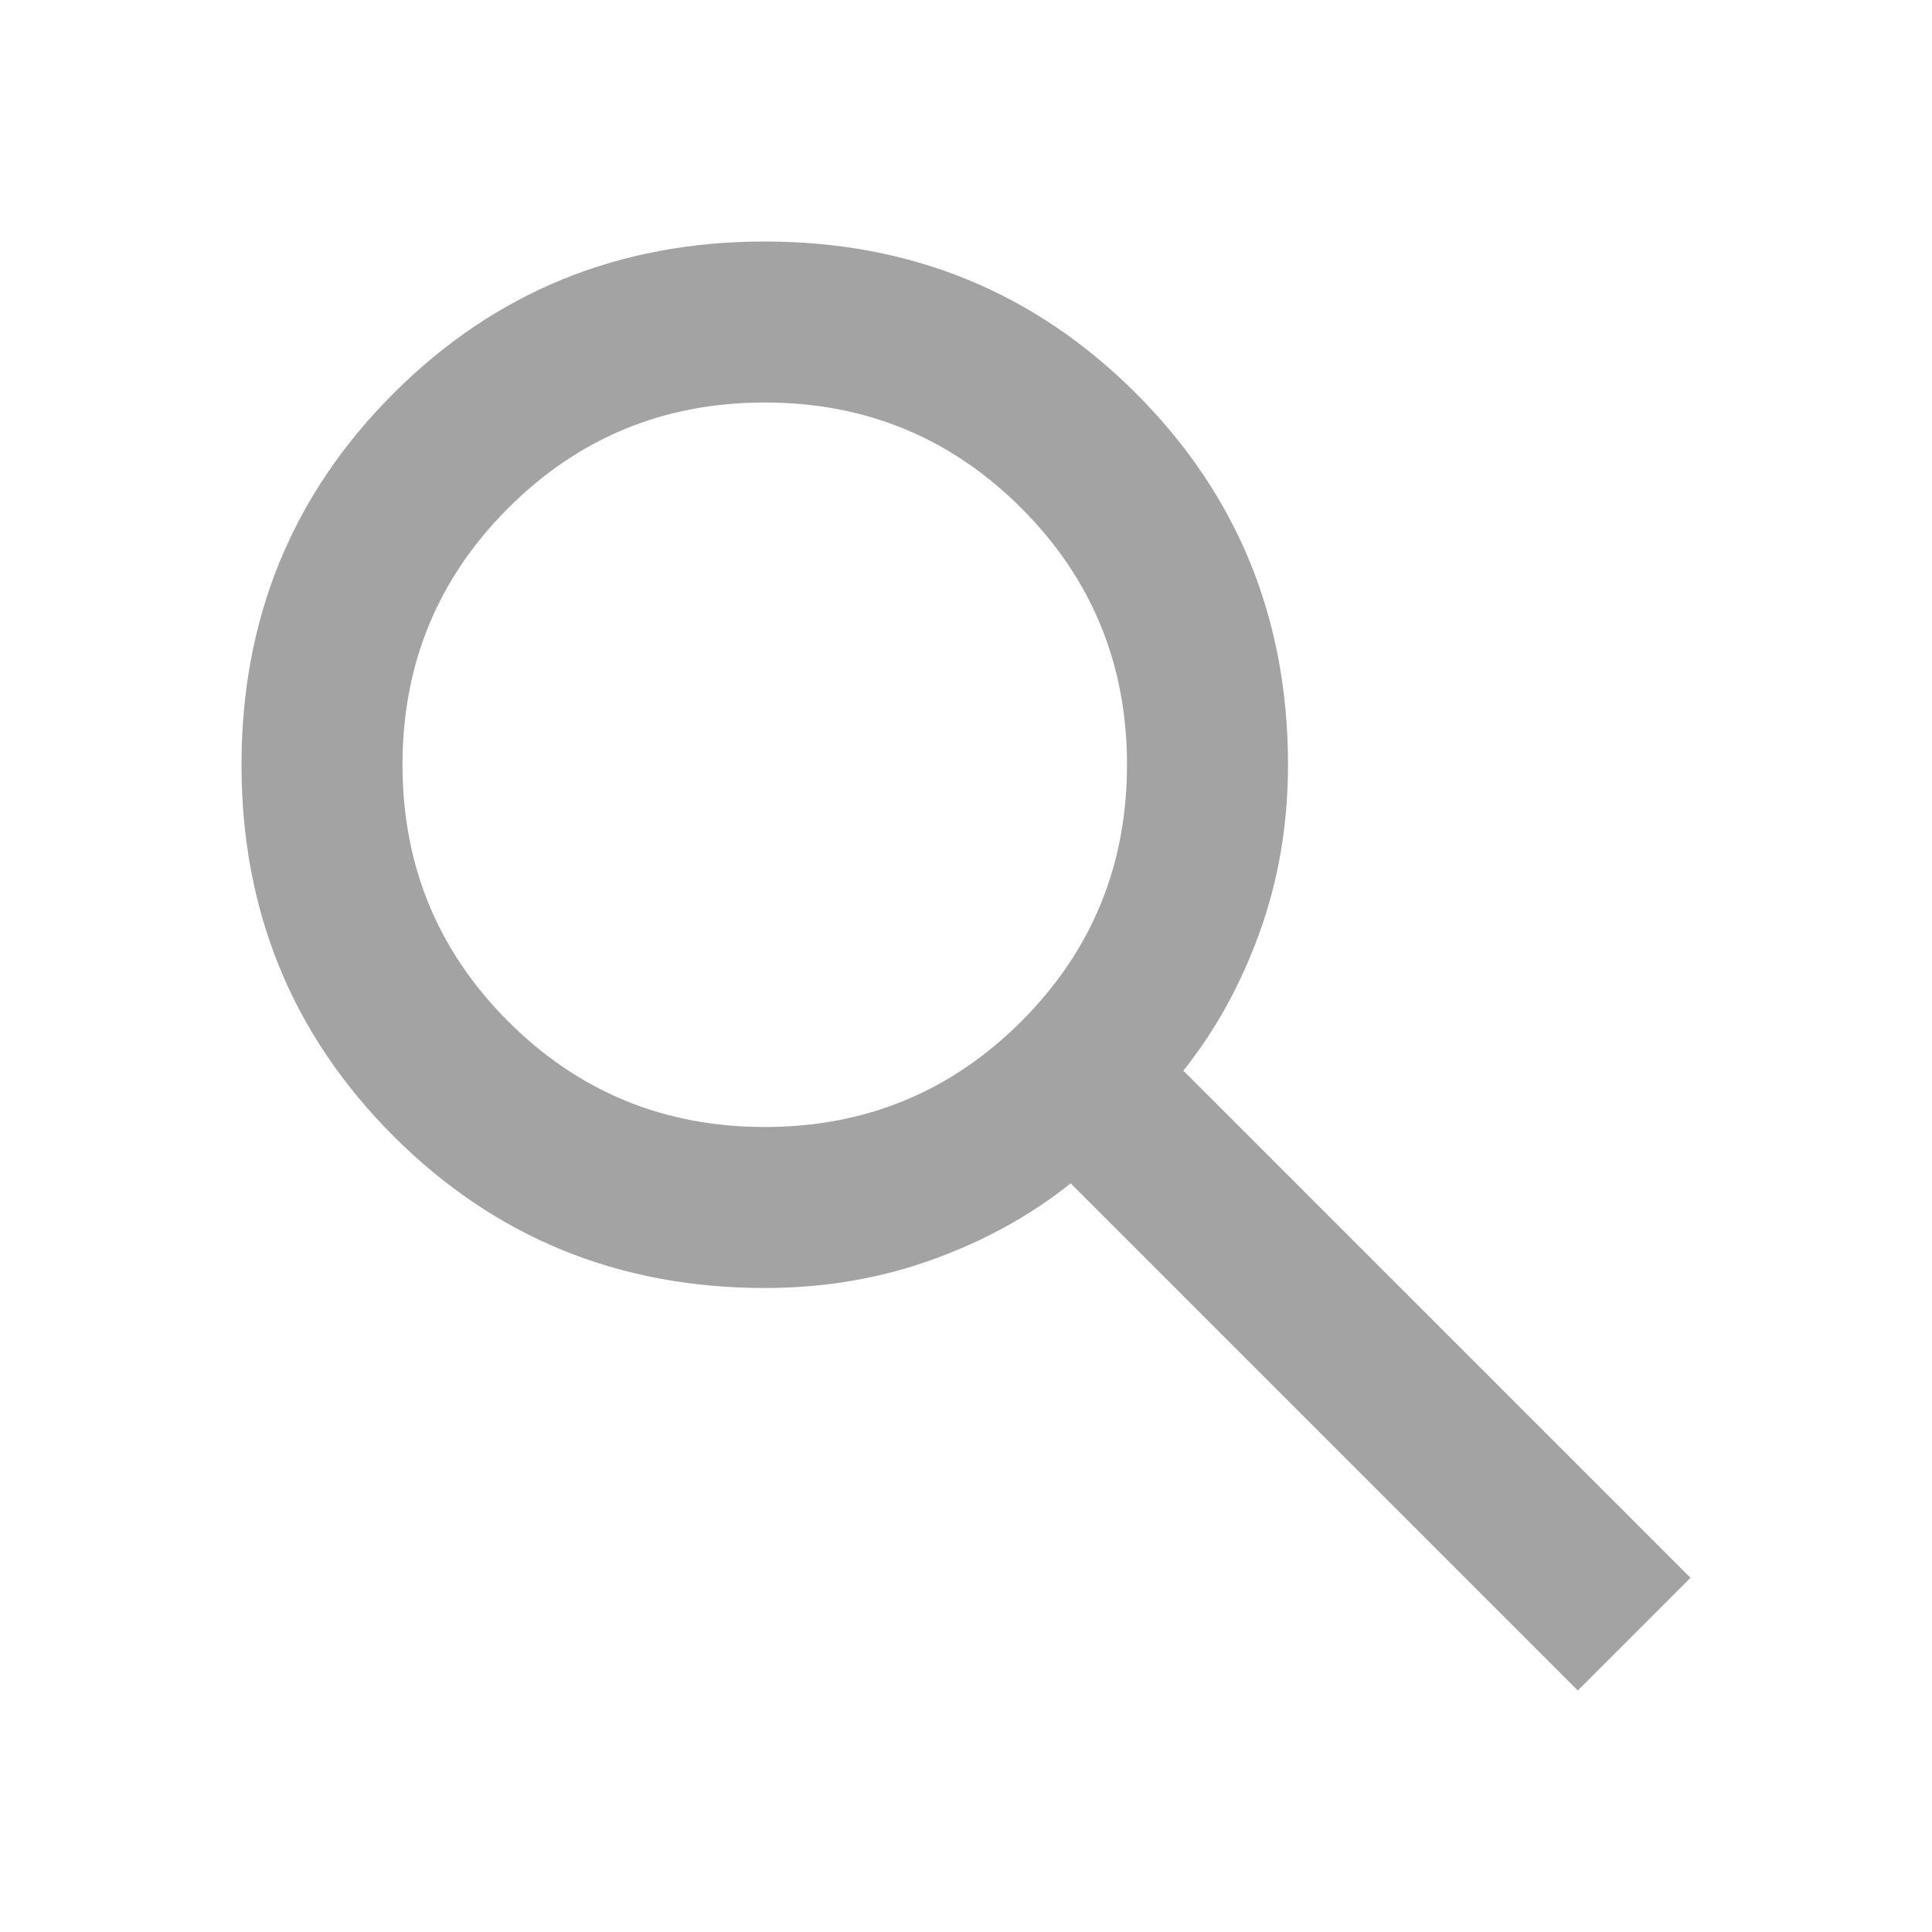
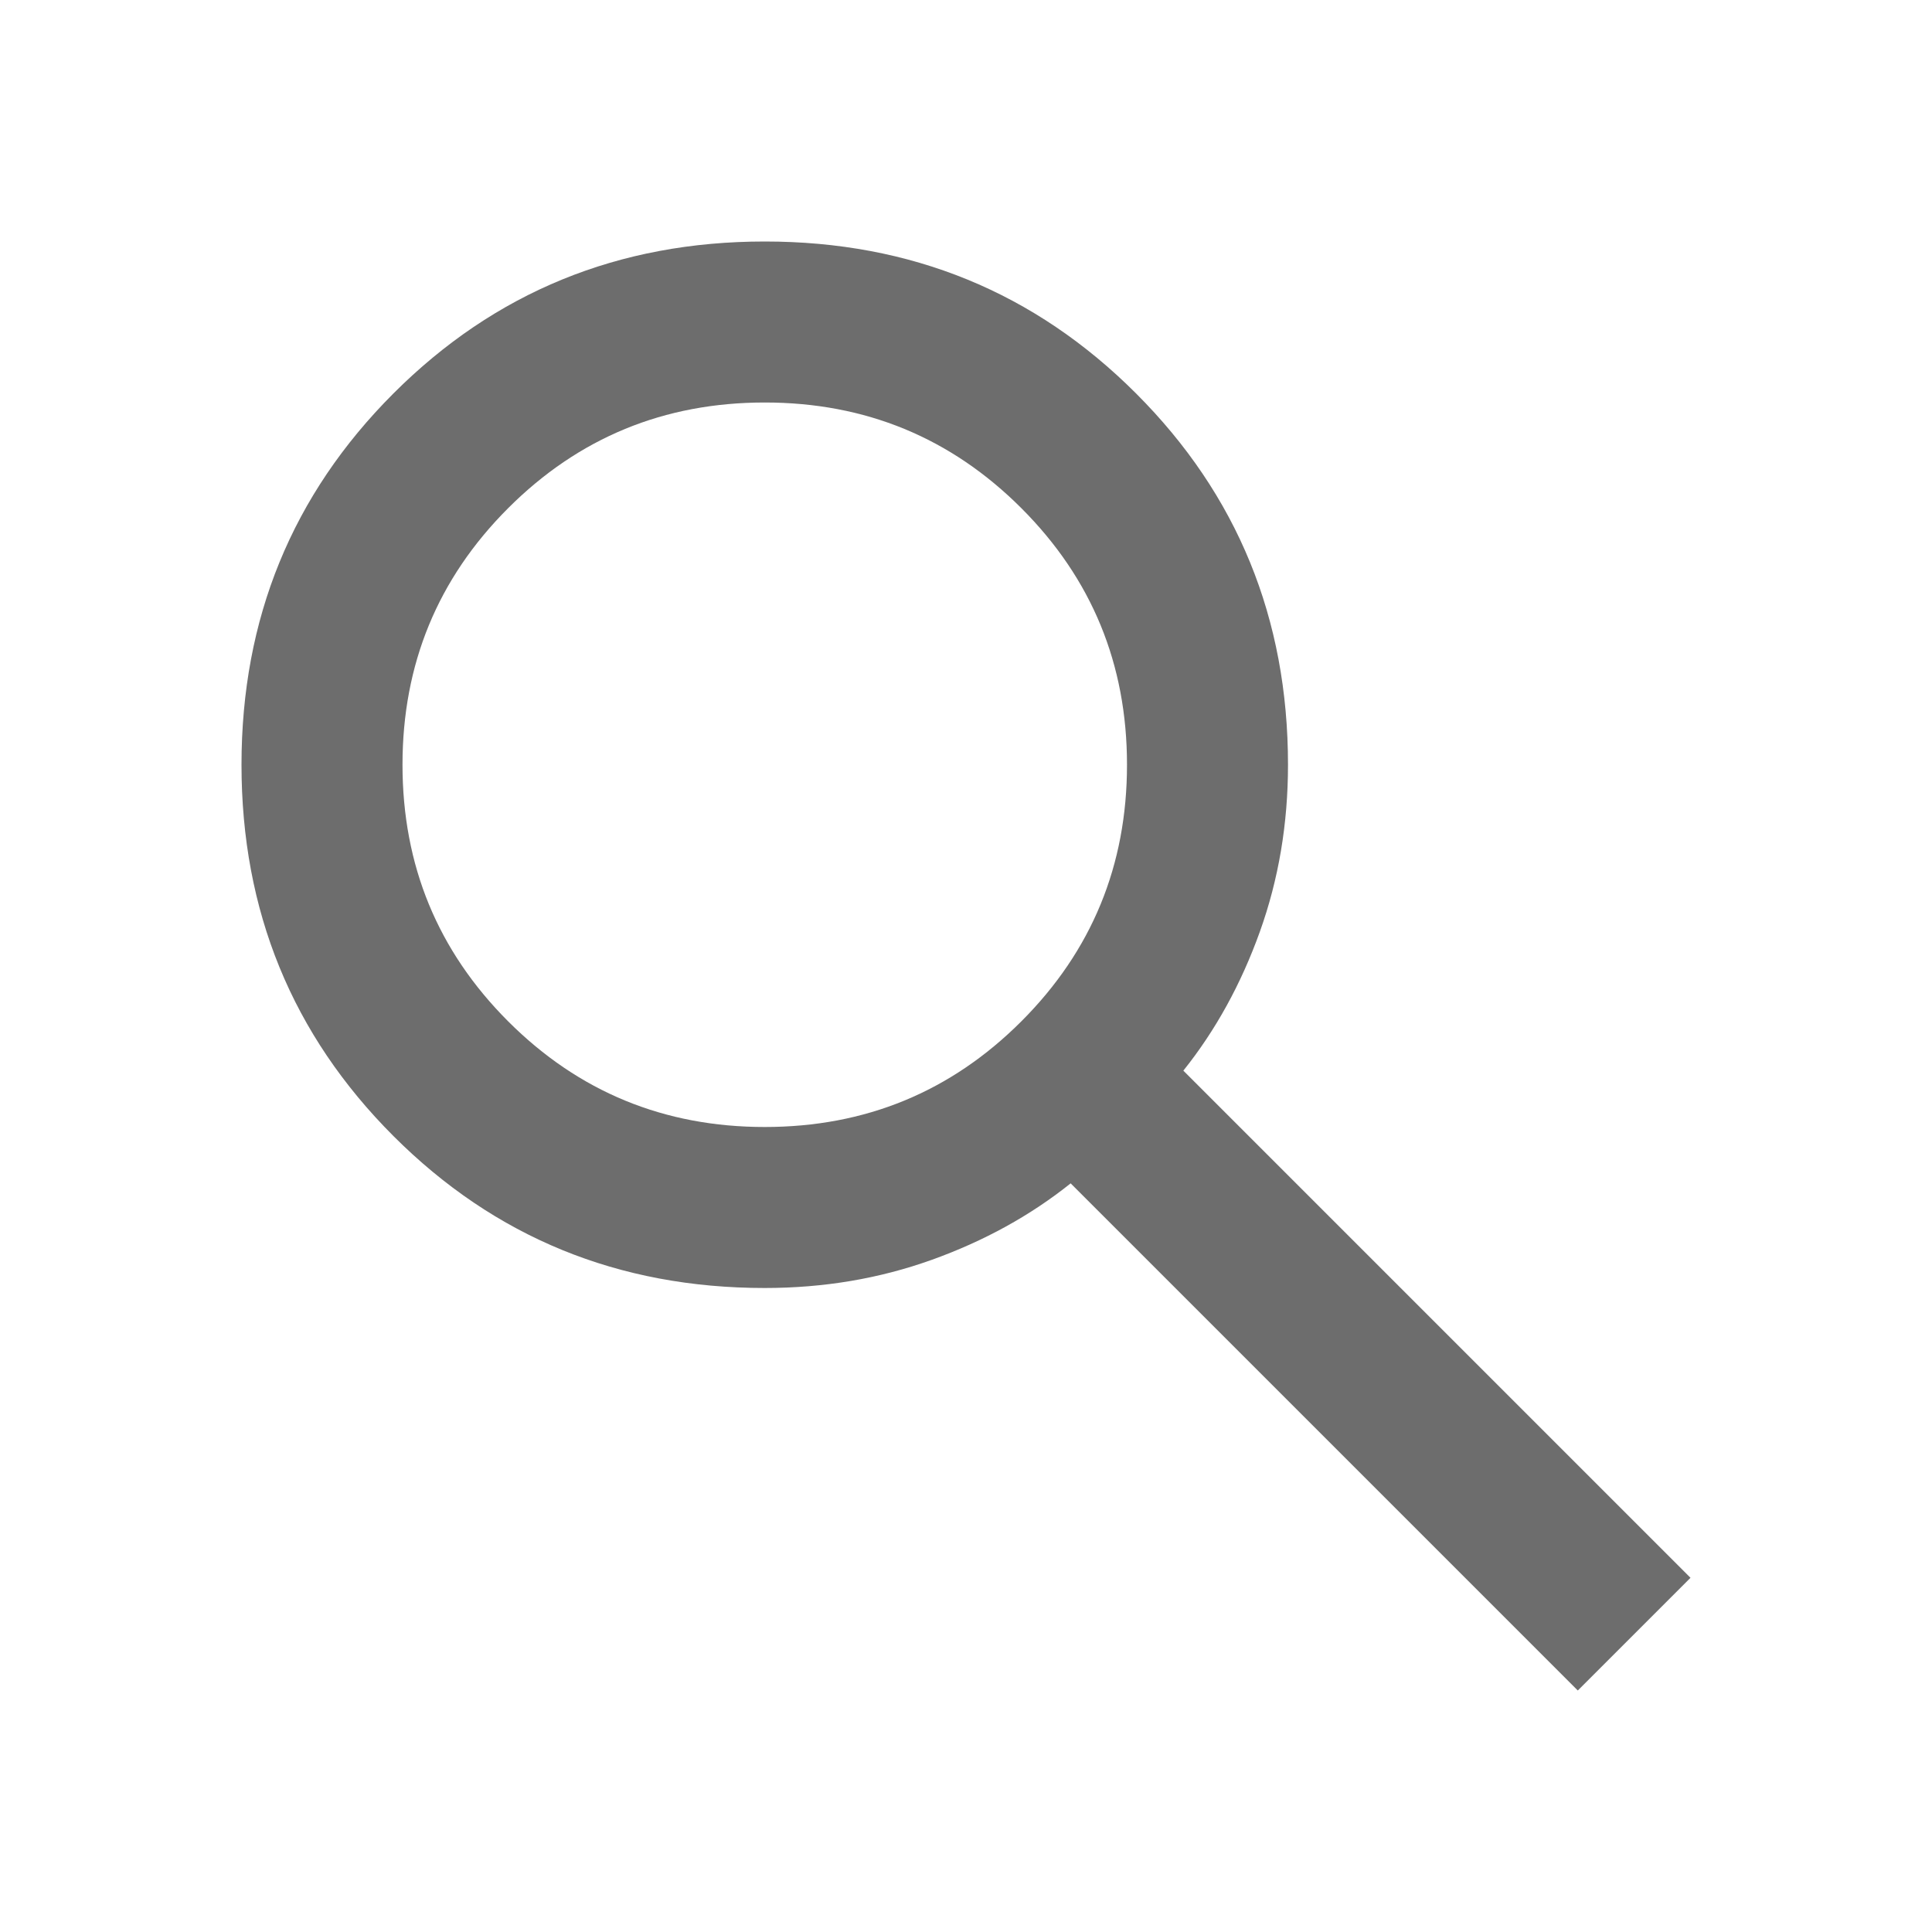
- <svg xmlns="http://www.w3.org/2000/svg" height="24px" viewBox="0 -960 960 960" width="24px" fill="#A3A3A3">
+ <svg xmlns="http://www.w3.org/2000/svg" height="24px" viewBox="0 -960 960 960" width="24px" fill="#6D6D6D">
  <path d="M784-120 532-372q-30 24-69 38t-83 14q-109 0-184.5-75.5T120-580q0-109 75.5-184.5T380-840q109 0 184.5 75.5T640-580q0 44-14 83t-38 69l252 252-56 56ZM380-400q75 0 127.5-52.5T560-580q0-75-52.5-127.5T380-760q-75 0-127.5 52.5T200-580q0 75 52.5 127.5T380-400Z" />
</svg>
